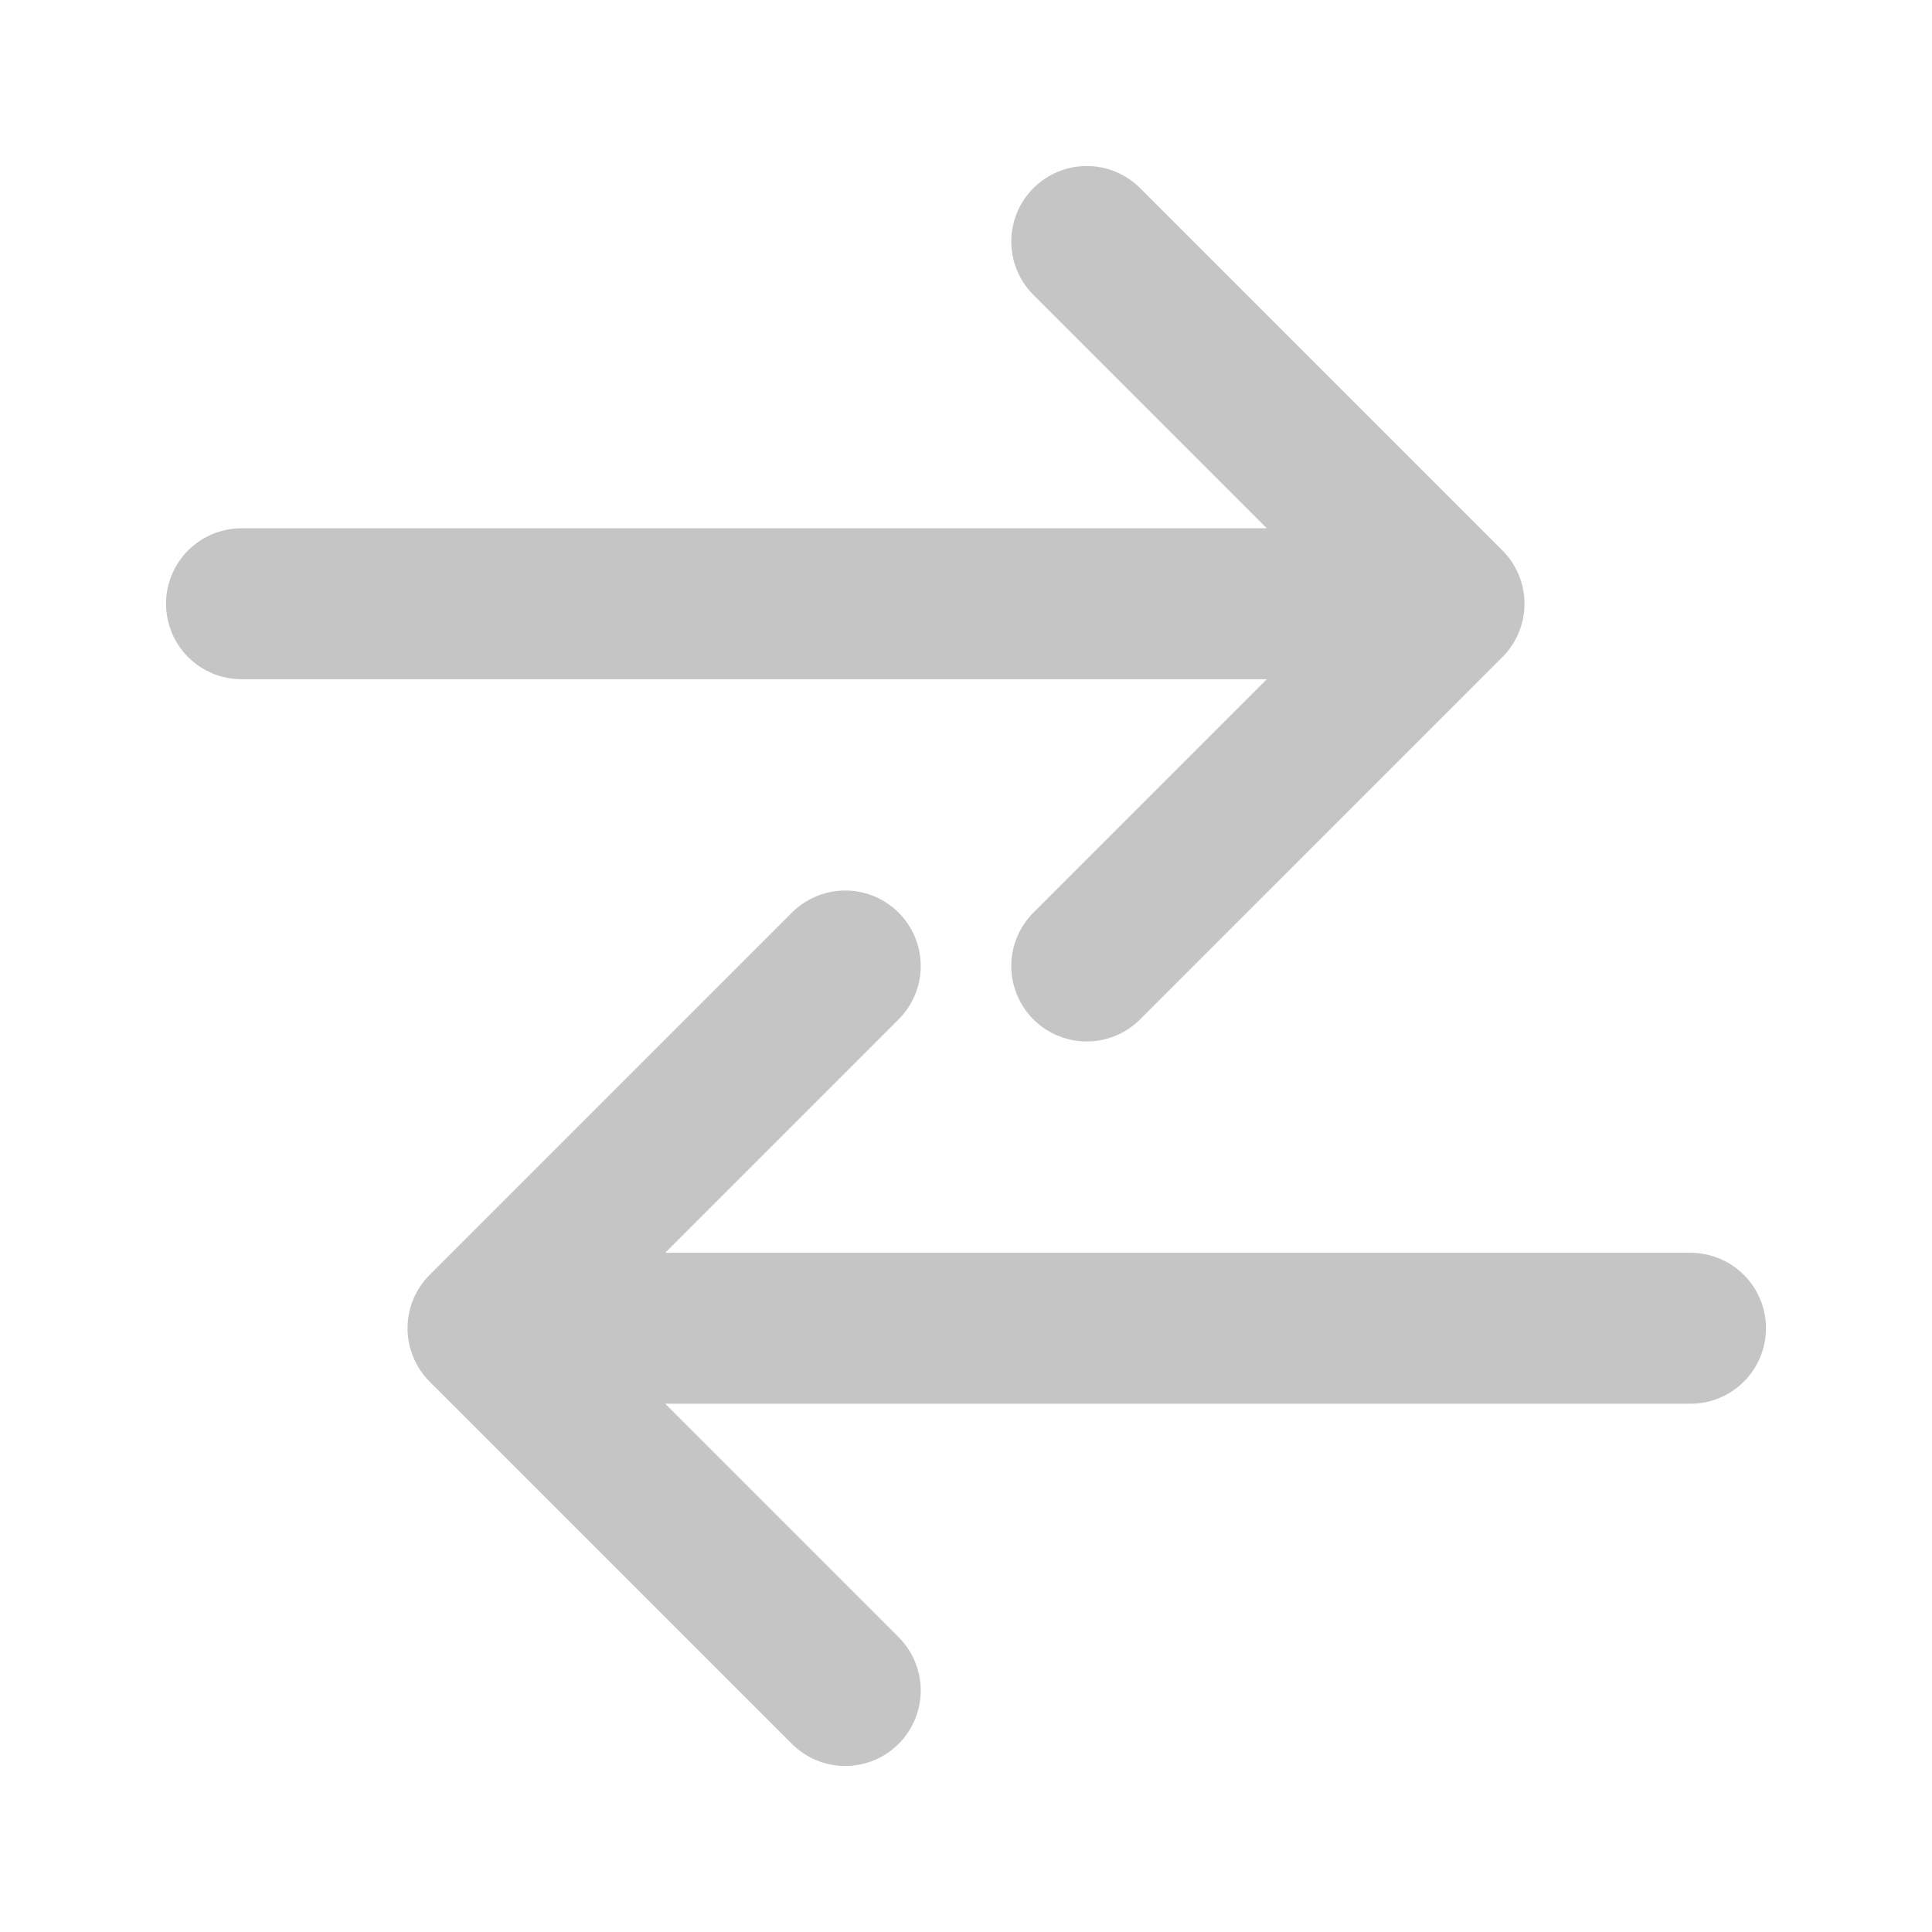
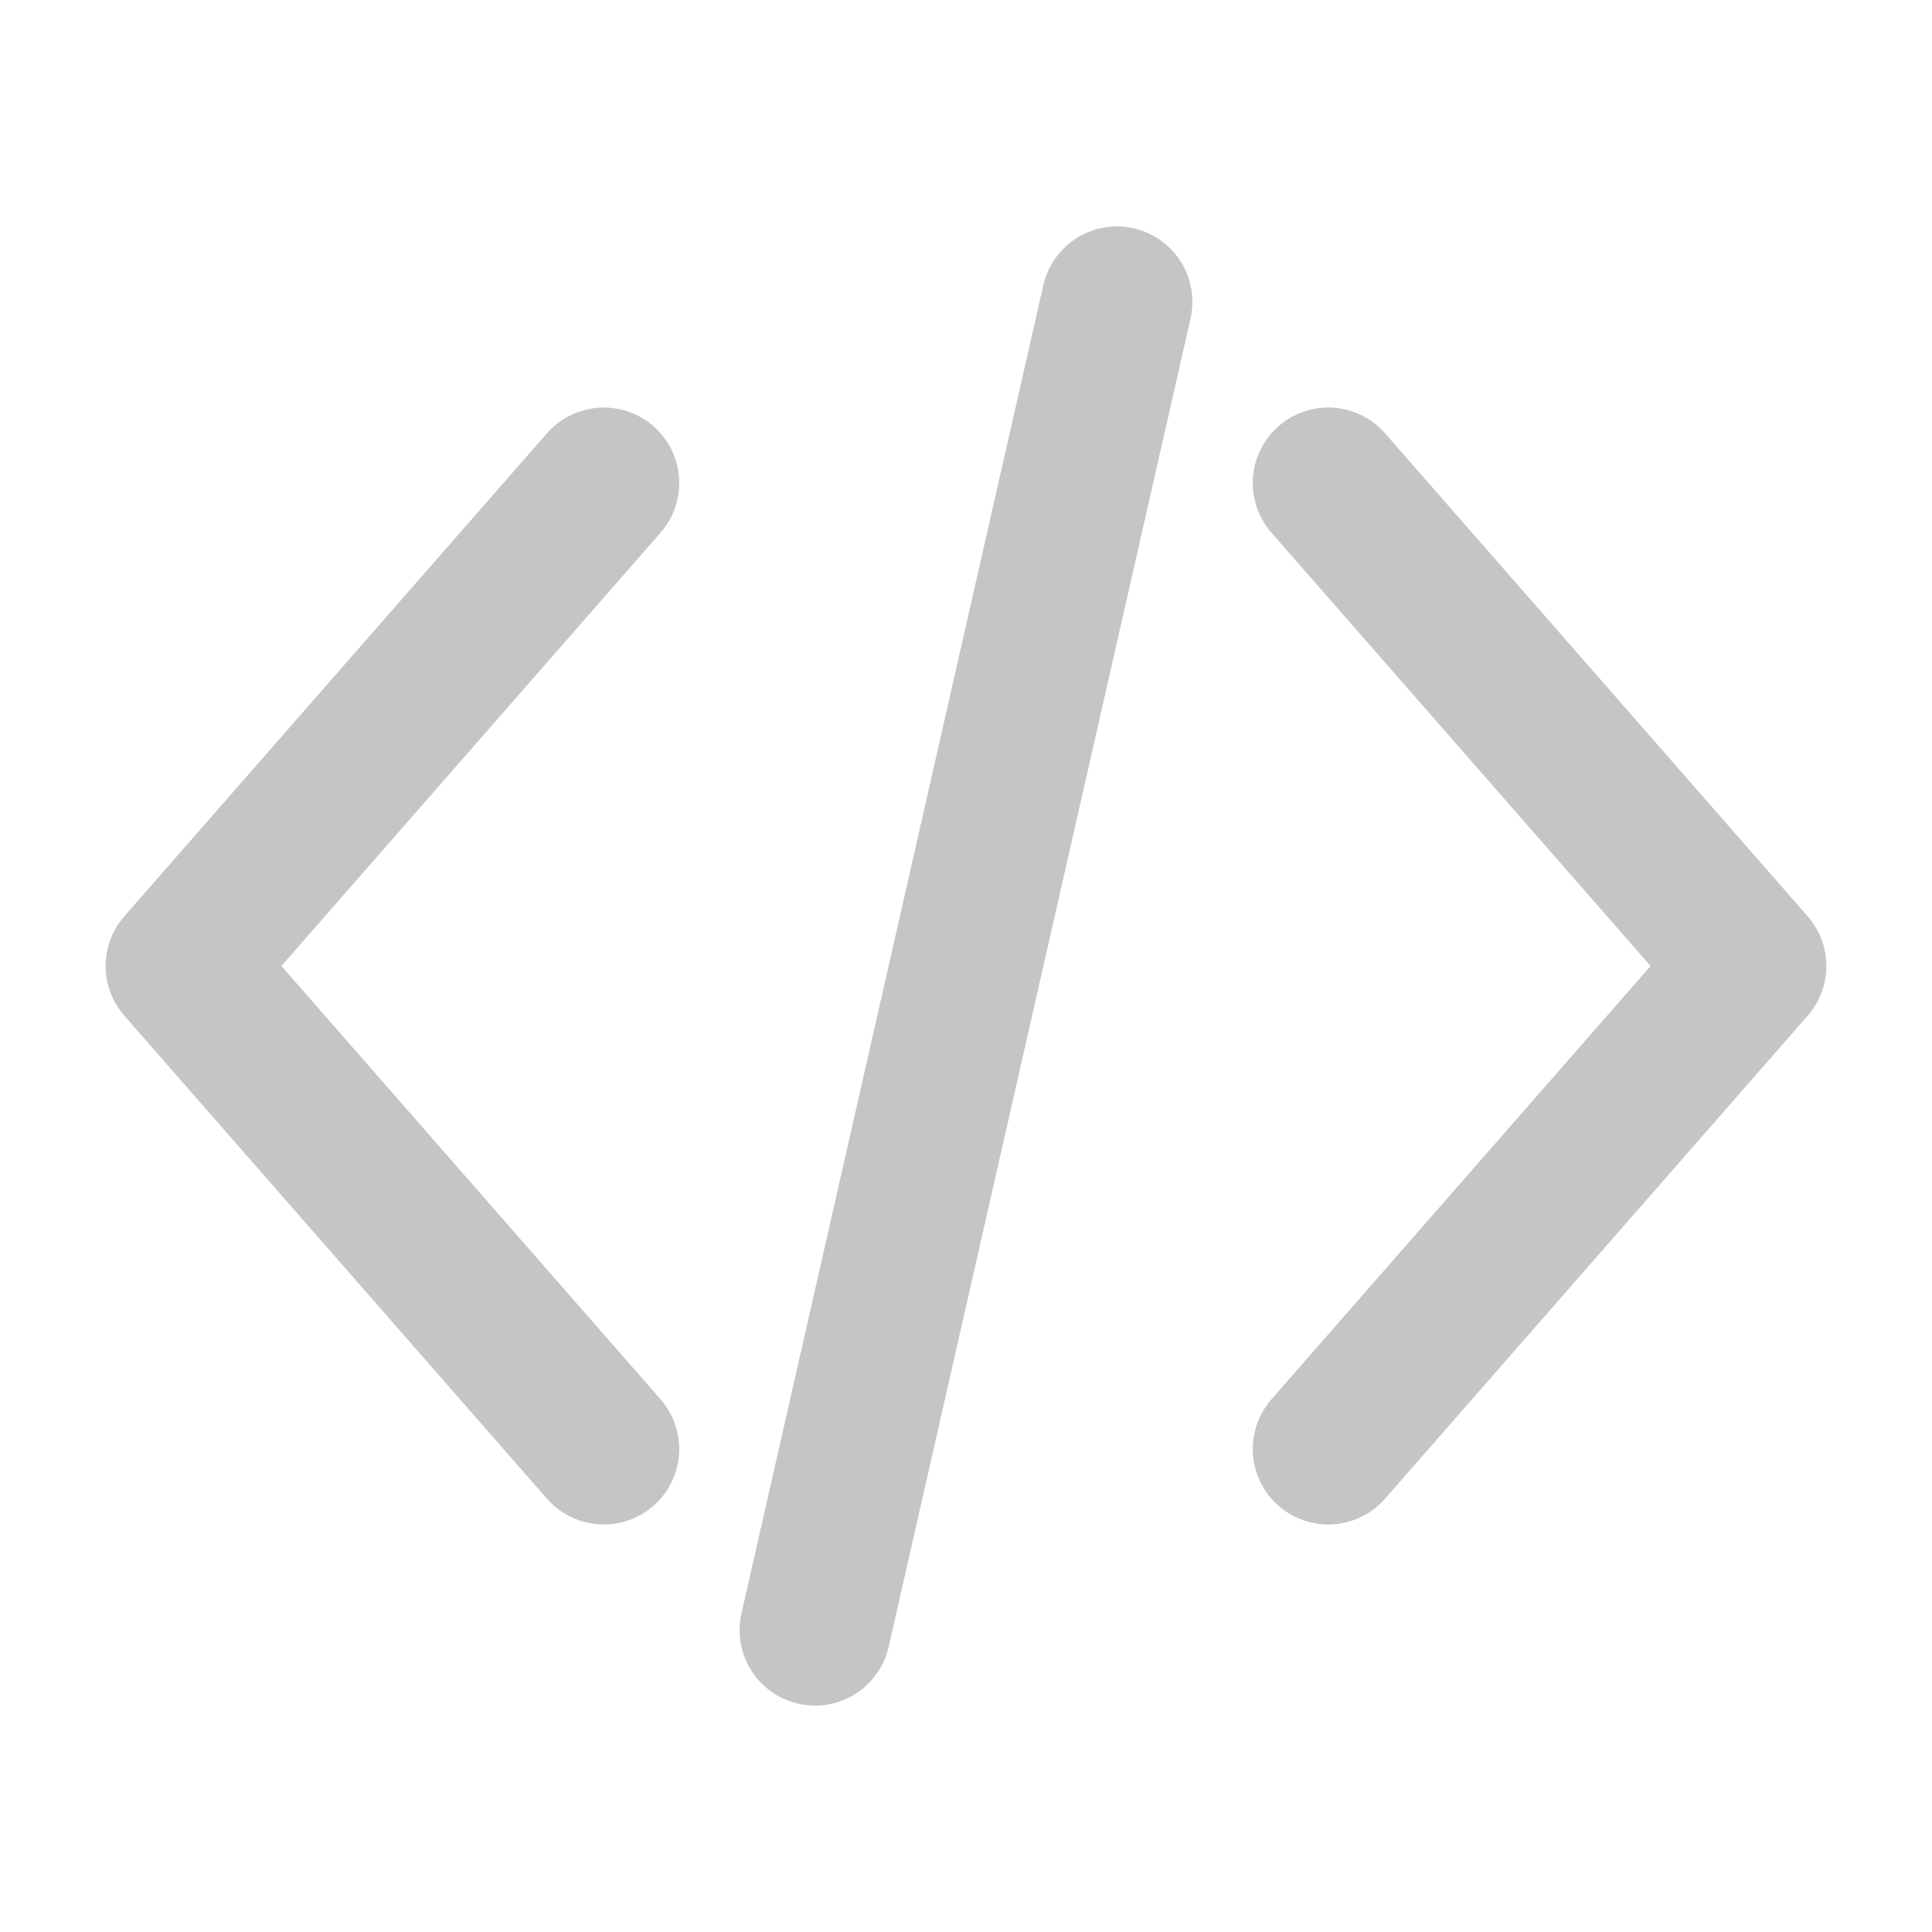
- <svg xmlns="http://www.w3.org/2000/svg" width="16" height="16" viewBox="0 0 16 16" fill="none" role="img" aria-label="onapi / http tree icon">
-   <g transform="translate(0 0) scale(1.0)" style="color:#C5C5C5" fill="none" stroke="currentColor" stroke-width="1.25" stroke-linecap="round" stroke-linejoin="round">
-     <path d="M2 5h10m-3-3 3 3-3 3m5 3H4m3-3-3 3 3 3" />
+ <svg xmlns="http://www.w3.org/2000/svg" style="color:#C5C5C5" width="16" height="16" viewBox="0 0 16 16" fill="none" role="img" aria-label="HTTP">
+   <g stroke="currentColor" stroke-width="1.25" stroke-linecap="round" stroke-linejoin="round">
+     <path d="m5 4-3.5 4L5 12m6-8 3.5 4-3.5 4M9.25 2.5l-2.5 11" />
  </g>
</svg>
